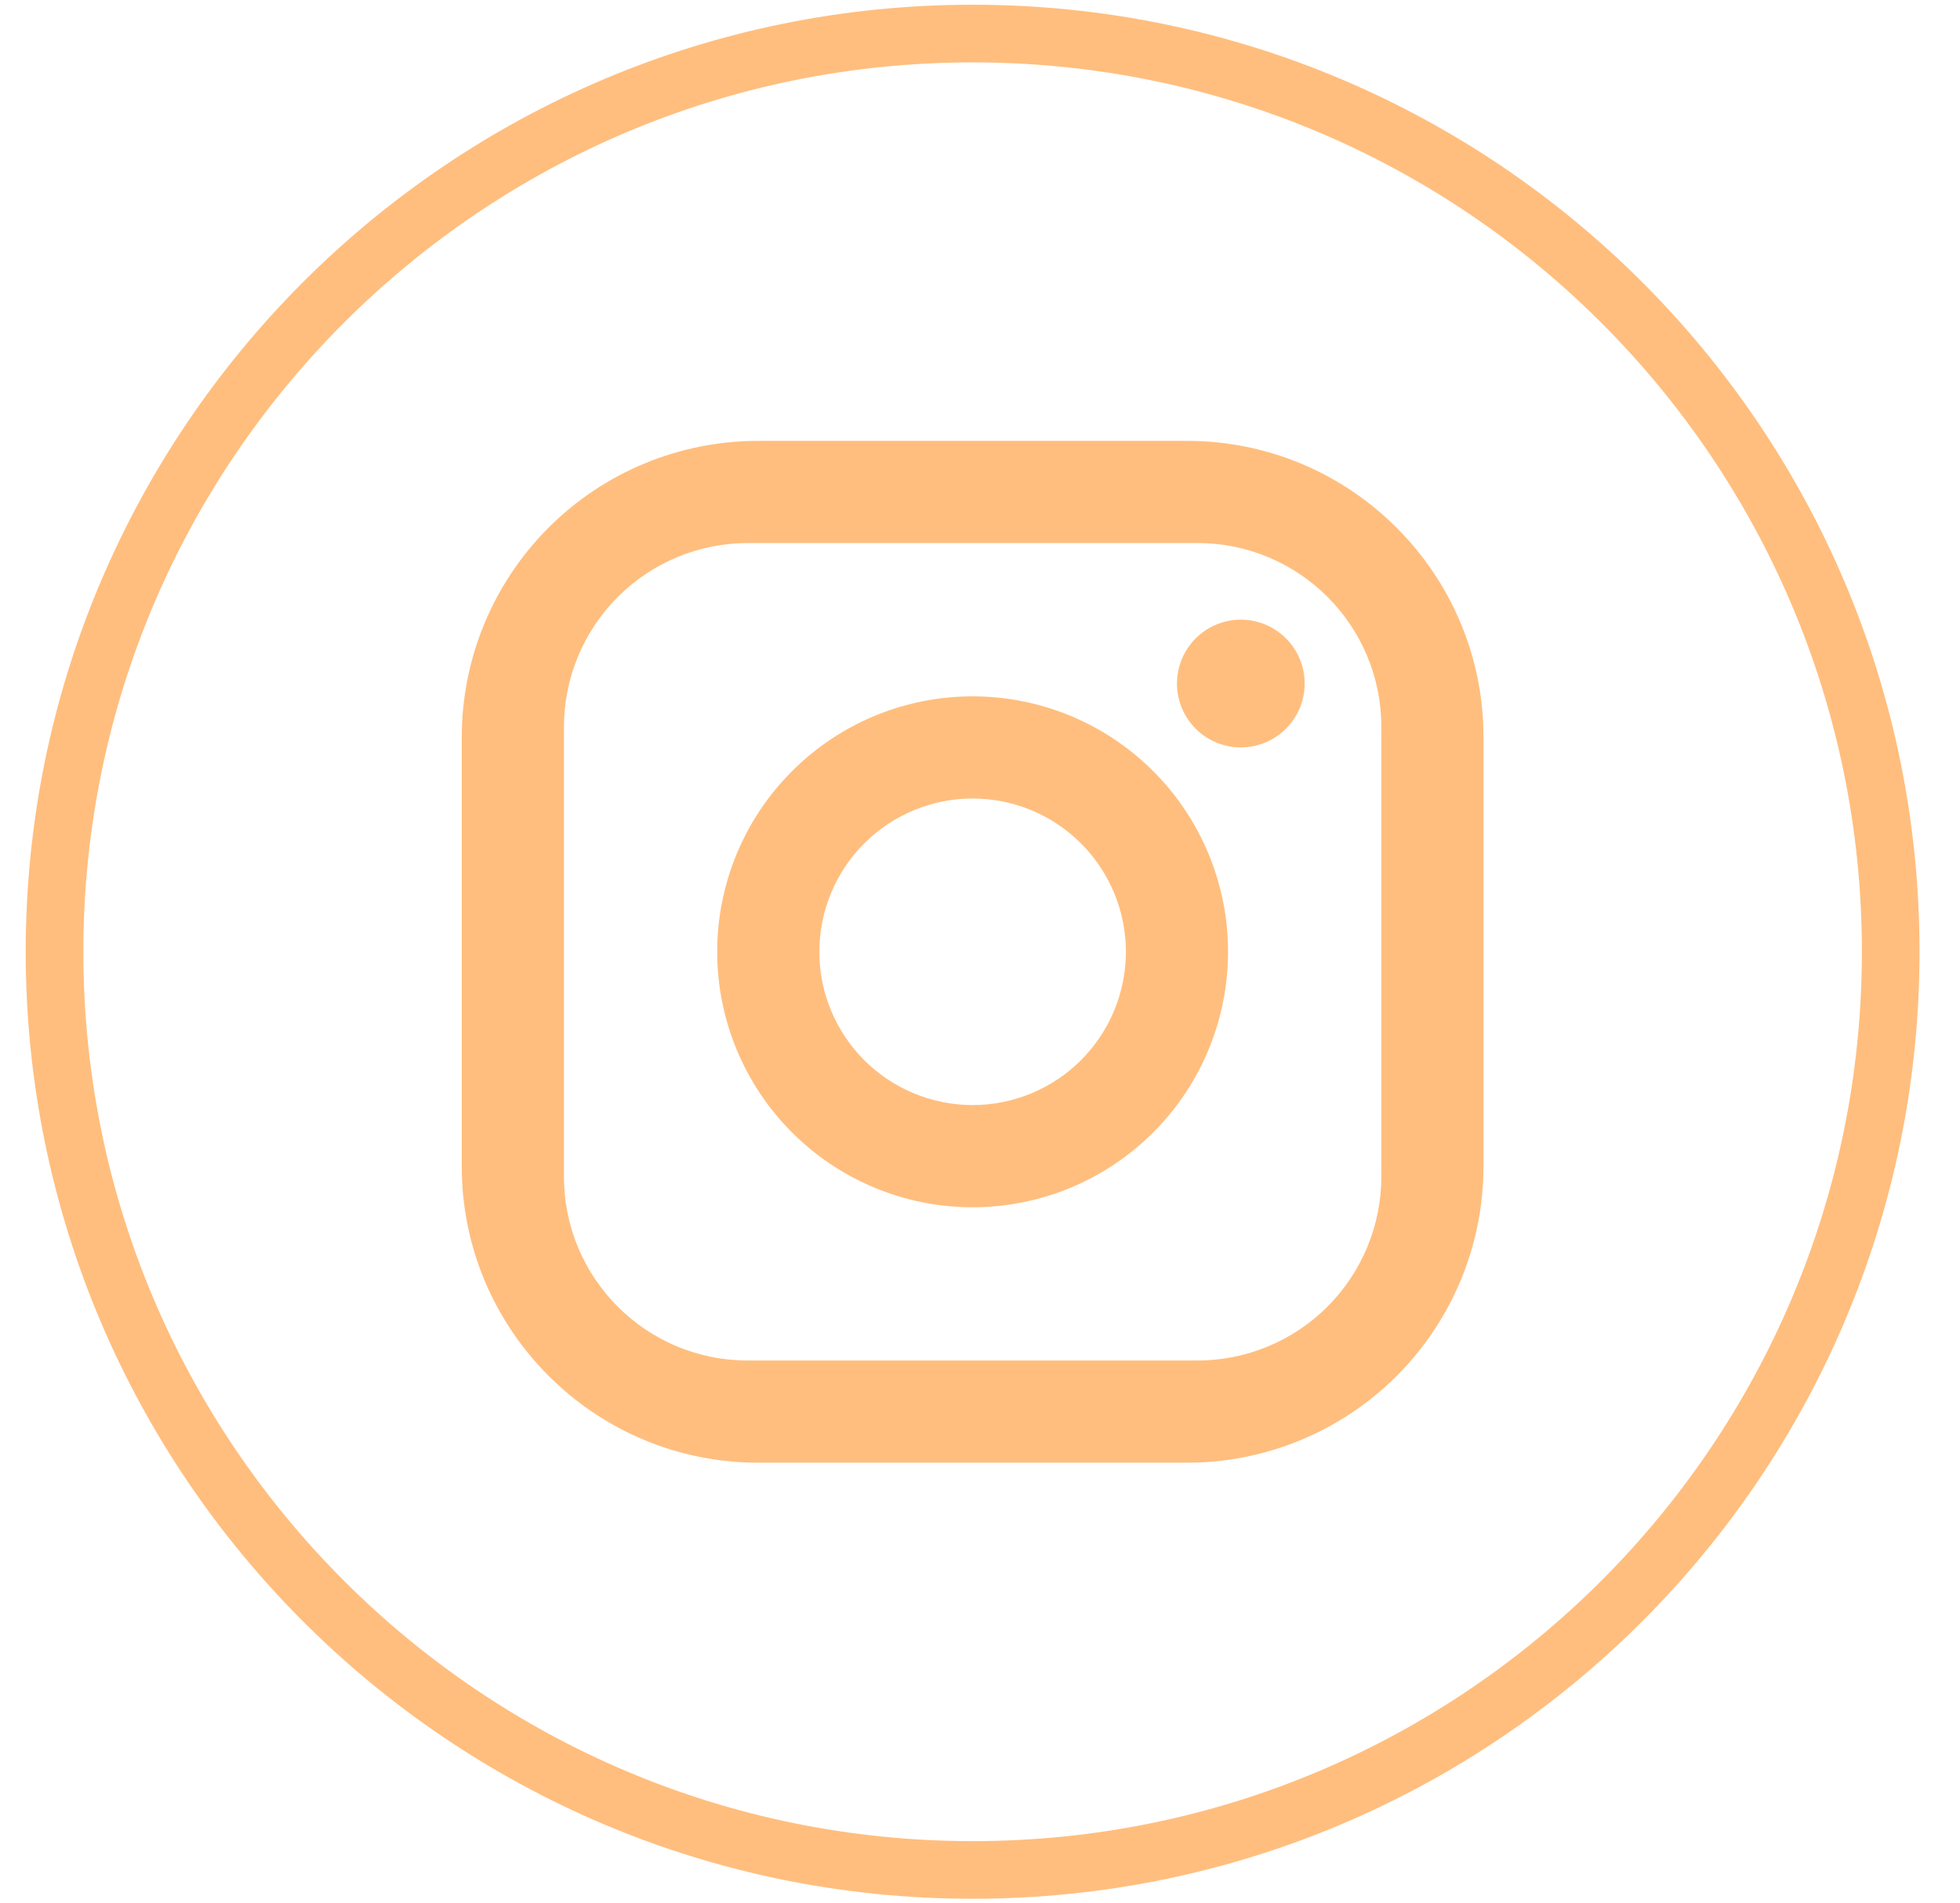
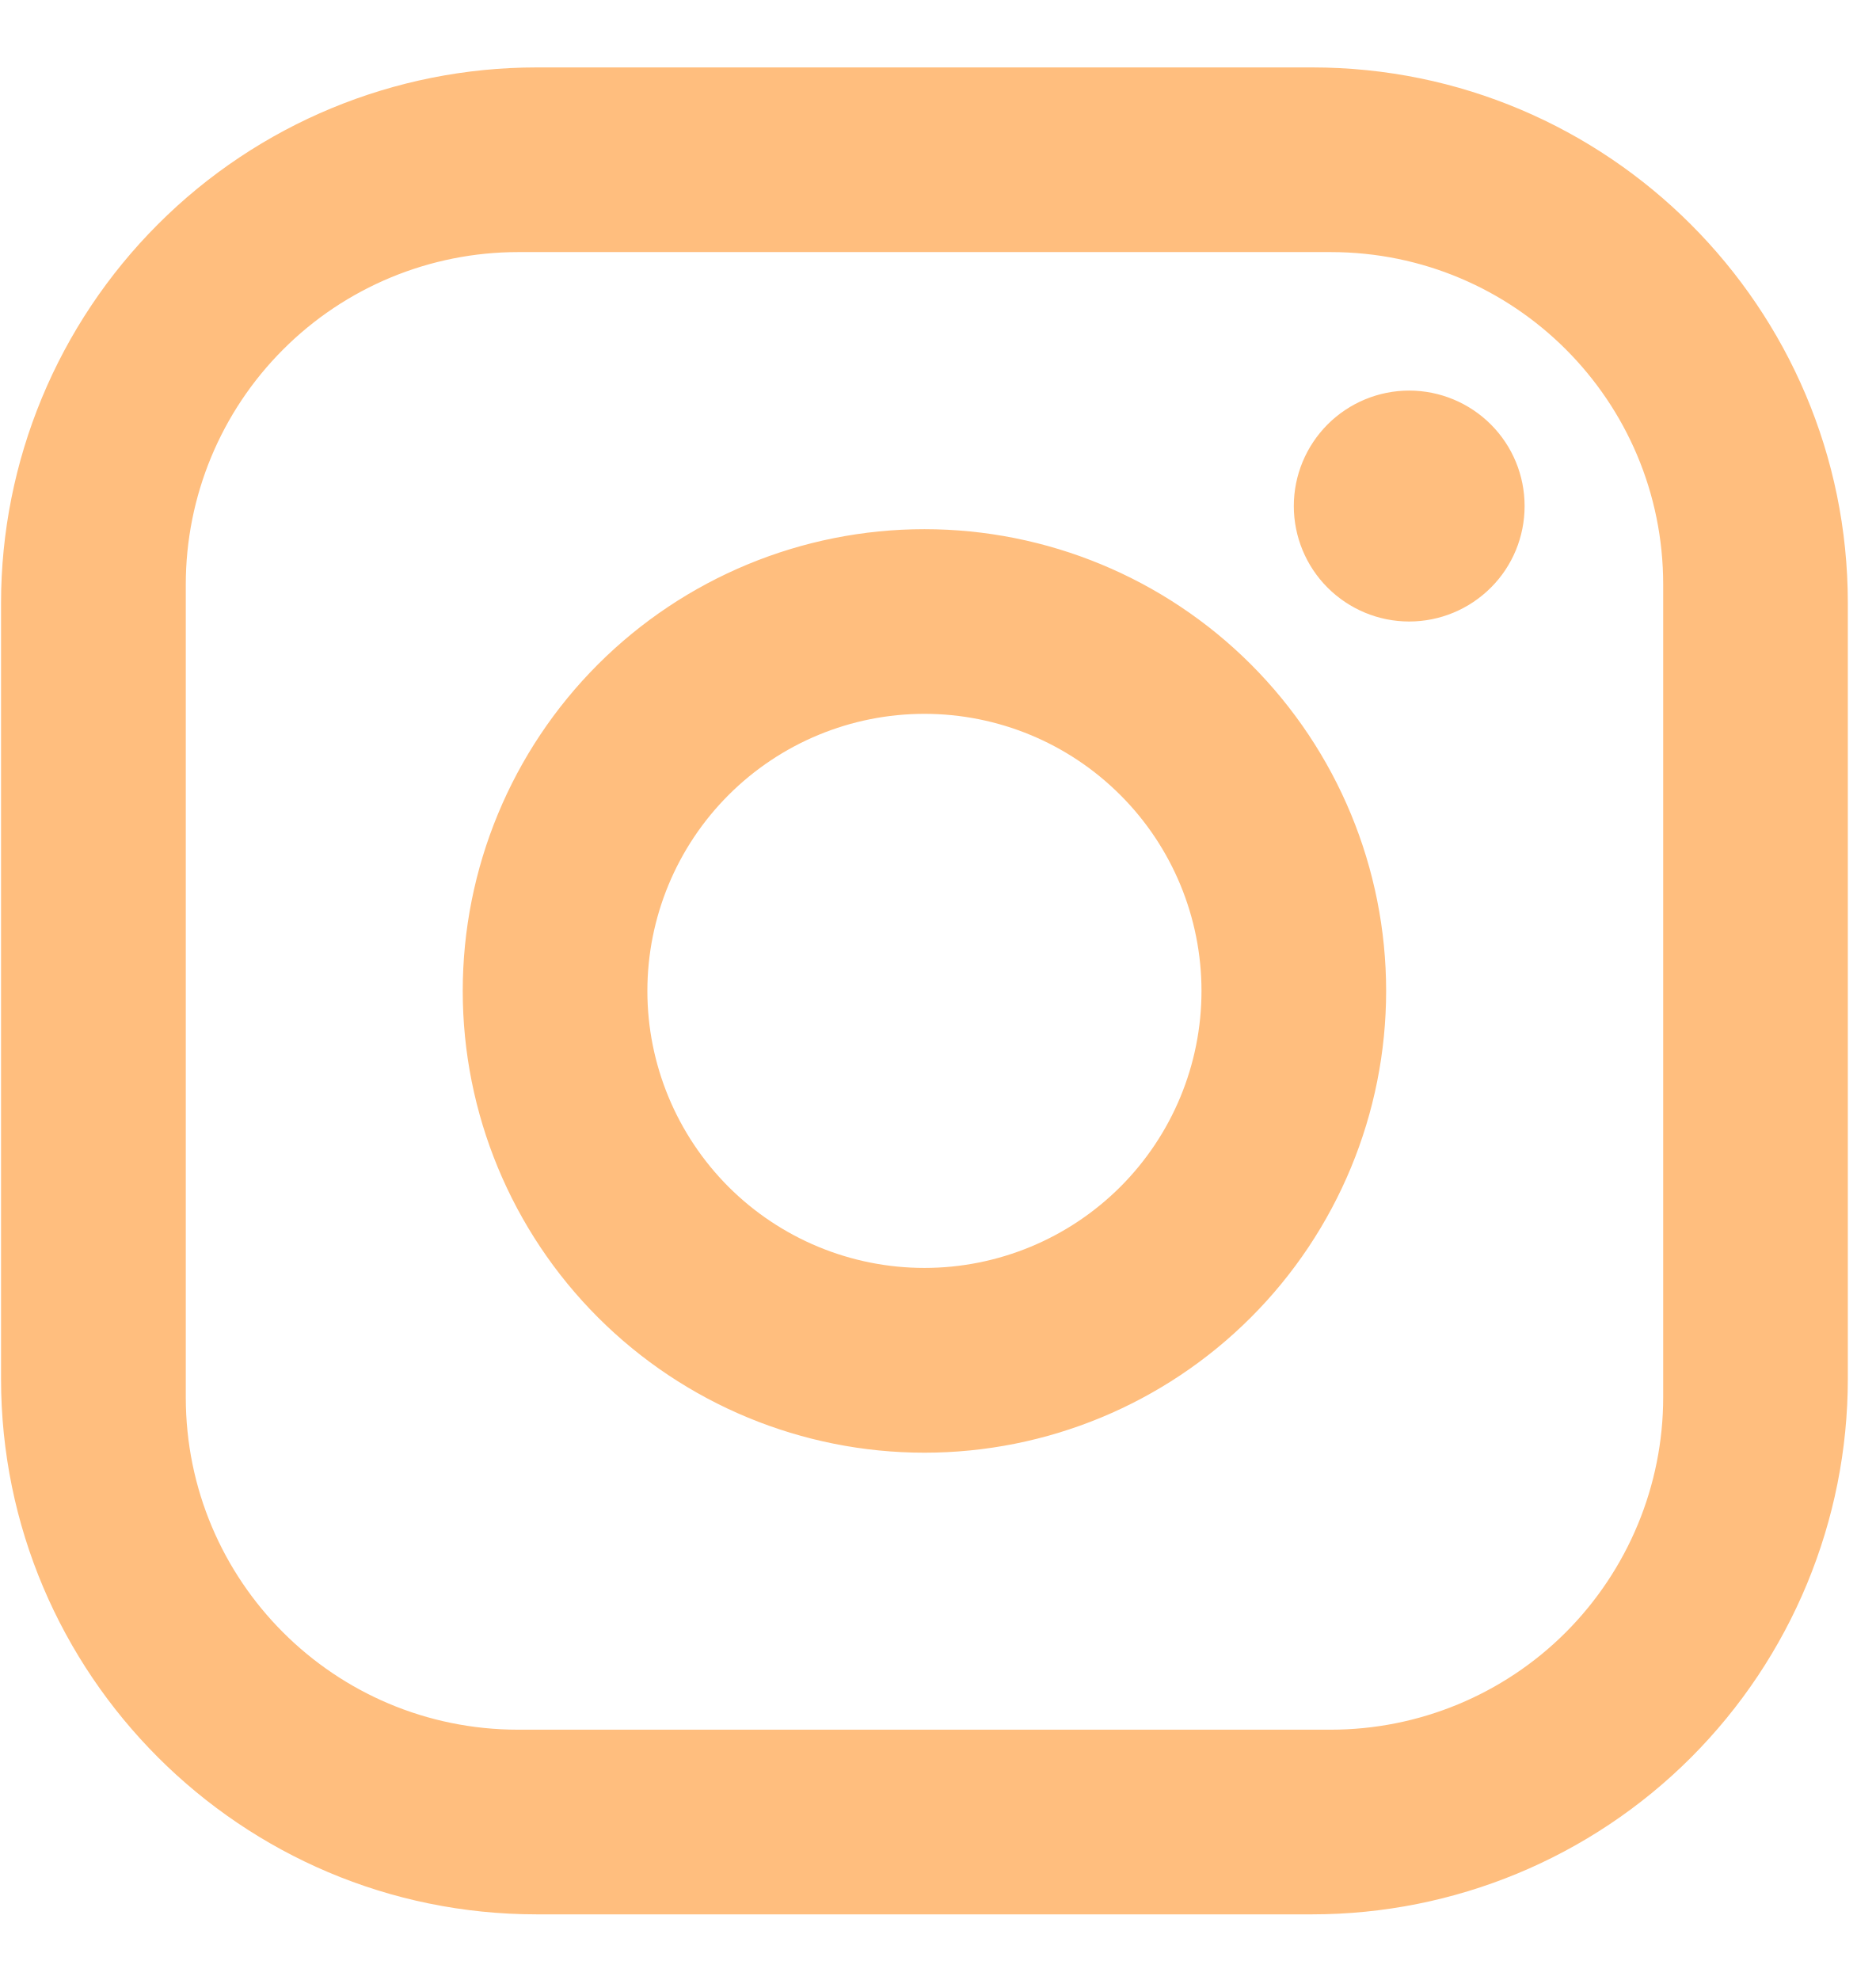
- <svg xmlns="http://www.w3.org/2000/svg" width="34" height="33" viewBox="0 0 34 33" fill="none">
-   <rect x="0.946" y="0.582" width="31.852" height="31.852" rx="15.926" stroke="#FFBE7E" />
-   <path d="M13.15 7.647H20.594C23.43 7.647 25.734 9.951 25.734 12.787V20.231C25.734 21.594 25.192 22.901 24.229 23.865C23.265 24.829 21.957 25.37 20.594 25.37H13.15C10.314 25.37 8.01 23.066 8.01 20.231V12.787C8.01 11.423 8.552 10.116 9.516 9.152C10.479 8.188 11.787 7.647 13.15 7.647ZM12.973 9.419C12.127 9.419 11.315 9.755 10.717 10.354C10.119 10.952 9.783 11.763 9.783 12.609V20.408C9.783 22.171 11.209 23.598 12.973 23.598H20.771C21.617 23.598 22.429 23.262 23.027 22.664C23.625 22.065 23.962 21.254 23.962 20.408V12.609C23.962 10.846 22.535 9.419 20.771 9.419H12.973ZM21.524 10.748C21.818 10.748 22.1 10.865 22.308 11.073C22.516 11.281 22.632 11.562 22.632 11.856C22.632 12.15 22.516 12.432 22.308 12.639C22.1 12.847 21.818 12.964 21.524 12.964C21.231 12.964 20.949 12.847 20.741 12.639C20.534 12.432 20.417 12.15 20.417 11.856C20.417 11.562 20.534 11.281 20.741 11.073C20.949 10.865 21.231 10.748 21.524 10.748ZM16.872 12.078C18.047 12.078 19.174 12.544 20.005 13.376C20.836 14.206 21.303 15.334 21.303 16.509C21.303 17.684 20.836 18.811 20.005 19.642C19.174 20.473 18.047 20.94 16.872 20.94C15.697 20.94 14.57 20.473 13.739 19.642C12.908 18.811 12.441 17.684 12.441 16.509C12.441 15.334 12.908 14.206 13.739 13.376C14.57 12.544 15.697 12.078 16.872 12.078ZM16.872 13.85C16.167 13.85 15.491 14.13 14.992 14.629C14.494 15.127 14.213 15.803 14.213 16.509C14.213 17.214 14.494 17.89 14.992 18.389C15.491 18.887 16.167 19.167 16.872 19.167C17.577 19.167 18.253 18.887 18.752 18.389C19.25 17.89 19.531 17.214 19.531 16.509C19.531 15.803 19.25 15.127 18.752 14.629C18.253 14.13 17.577 13.85 16.872 13.85Z" fill="#FFBE7E" />
+ <svg xmlns="http://www.w3.org/2000/svg" width="18" height="19" viewBox="0 0 18 19" fill="none">
+   <path d="M5.15 0.647H12.594C15.43 0.647 17.734 2.951 17.734 5.787V13.231C17.734 14.594 17.192 15.901 16.229 16.865C15.265 17.829 13.957 18.37 12.594 18.37H5.15C2.314 18.37 0.01 16.066 0.01 13.231V5.787C0.01 4.423 0.552 3.116 1.516 2.152C2.479 1.188 3.787 0.647 5.15 0.647ZM4.973 2.419C4.127 2.419 3.315 2.755 2.717 3.354C2.119 3.952 1.783 4.763 1.783 5.609V13.408C1.783 15.171 3.209 16.598 4.973 16.598H12.771C13.617 16.598 14.429 16.262 15.027 15.664C15.625 15.065 15.962 14.254 15.962 13.408V5.609C15.962 3.846 14.535 2.419 12.771 2.419H4.973ZM13.524 3.748C13.818 3.748 14.1 3.865 14.308 4.073C14.516 4.281 14.632 4.562 14.632 4.856C14.632 5.15 14.516 5.432 14.308 5.639C14.1 5.847 13.818 5.964 13.524 5.964C13.231 5.964 12.949 5.847 12.741 5.639C12.534 5.432 12.417 5.15 12.417 4.856C12.417 4.562 12.534 4.281 12.741 4.073C12.949 3.865 13.231 3.748 13.524 3.748ZM8.872 5.078C10.047 5.078 11.174 5.545 12.005 6.375C12.836 7.206 13.303 8.333 13.303 9.509C13.303 10.684 12.836 11.811 12.005 12.642C11.174 13.473 10.047 13.94 8.872 13.94C7.697 13.94 6.57 13.473 5.739 12.642C4.908 11.811 4.441 10.684 4.441 9.509C4.441 8.333 4.908 7.206 5.739 6.375C6.57 5.545 7.697 5.078 8.872 5.078ZM8.872 6.85C8.167 6.85 7.491 7.13 6.992 7.629C6.494 8.127 6.213 8.804 6.213 9.509C6.213 10.214 6.494 10.89 6.992 11.389C7.491 11.887 8.167 12.167 8.872 12.167C9.577 12.167 10.253 11.887 10.752 11.389C11.251 10.89 11.531 10.214 11.531 9.509C11.531 8.804 11.251 8.127 10.752 7.629C10.253 7.13 9.577 6.85 8.872 6.85Z" fill="#FFBE7E" />
</svg>
